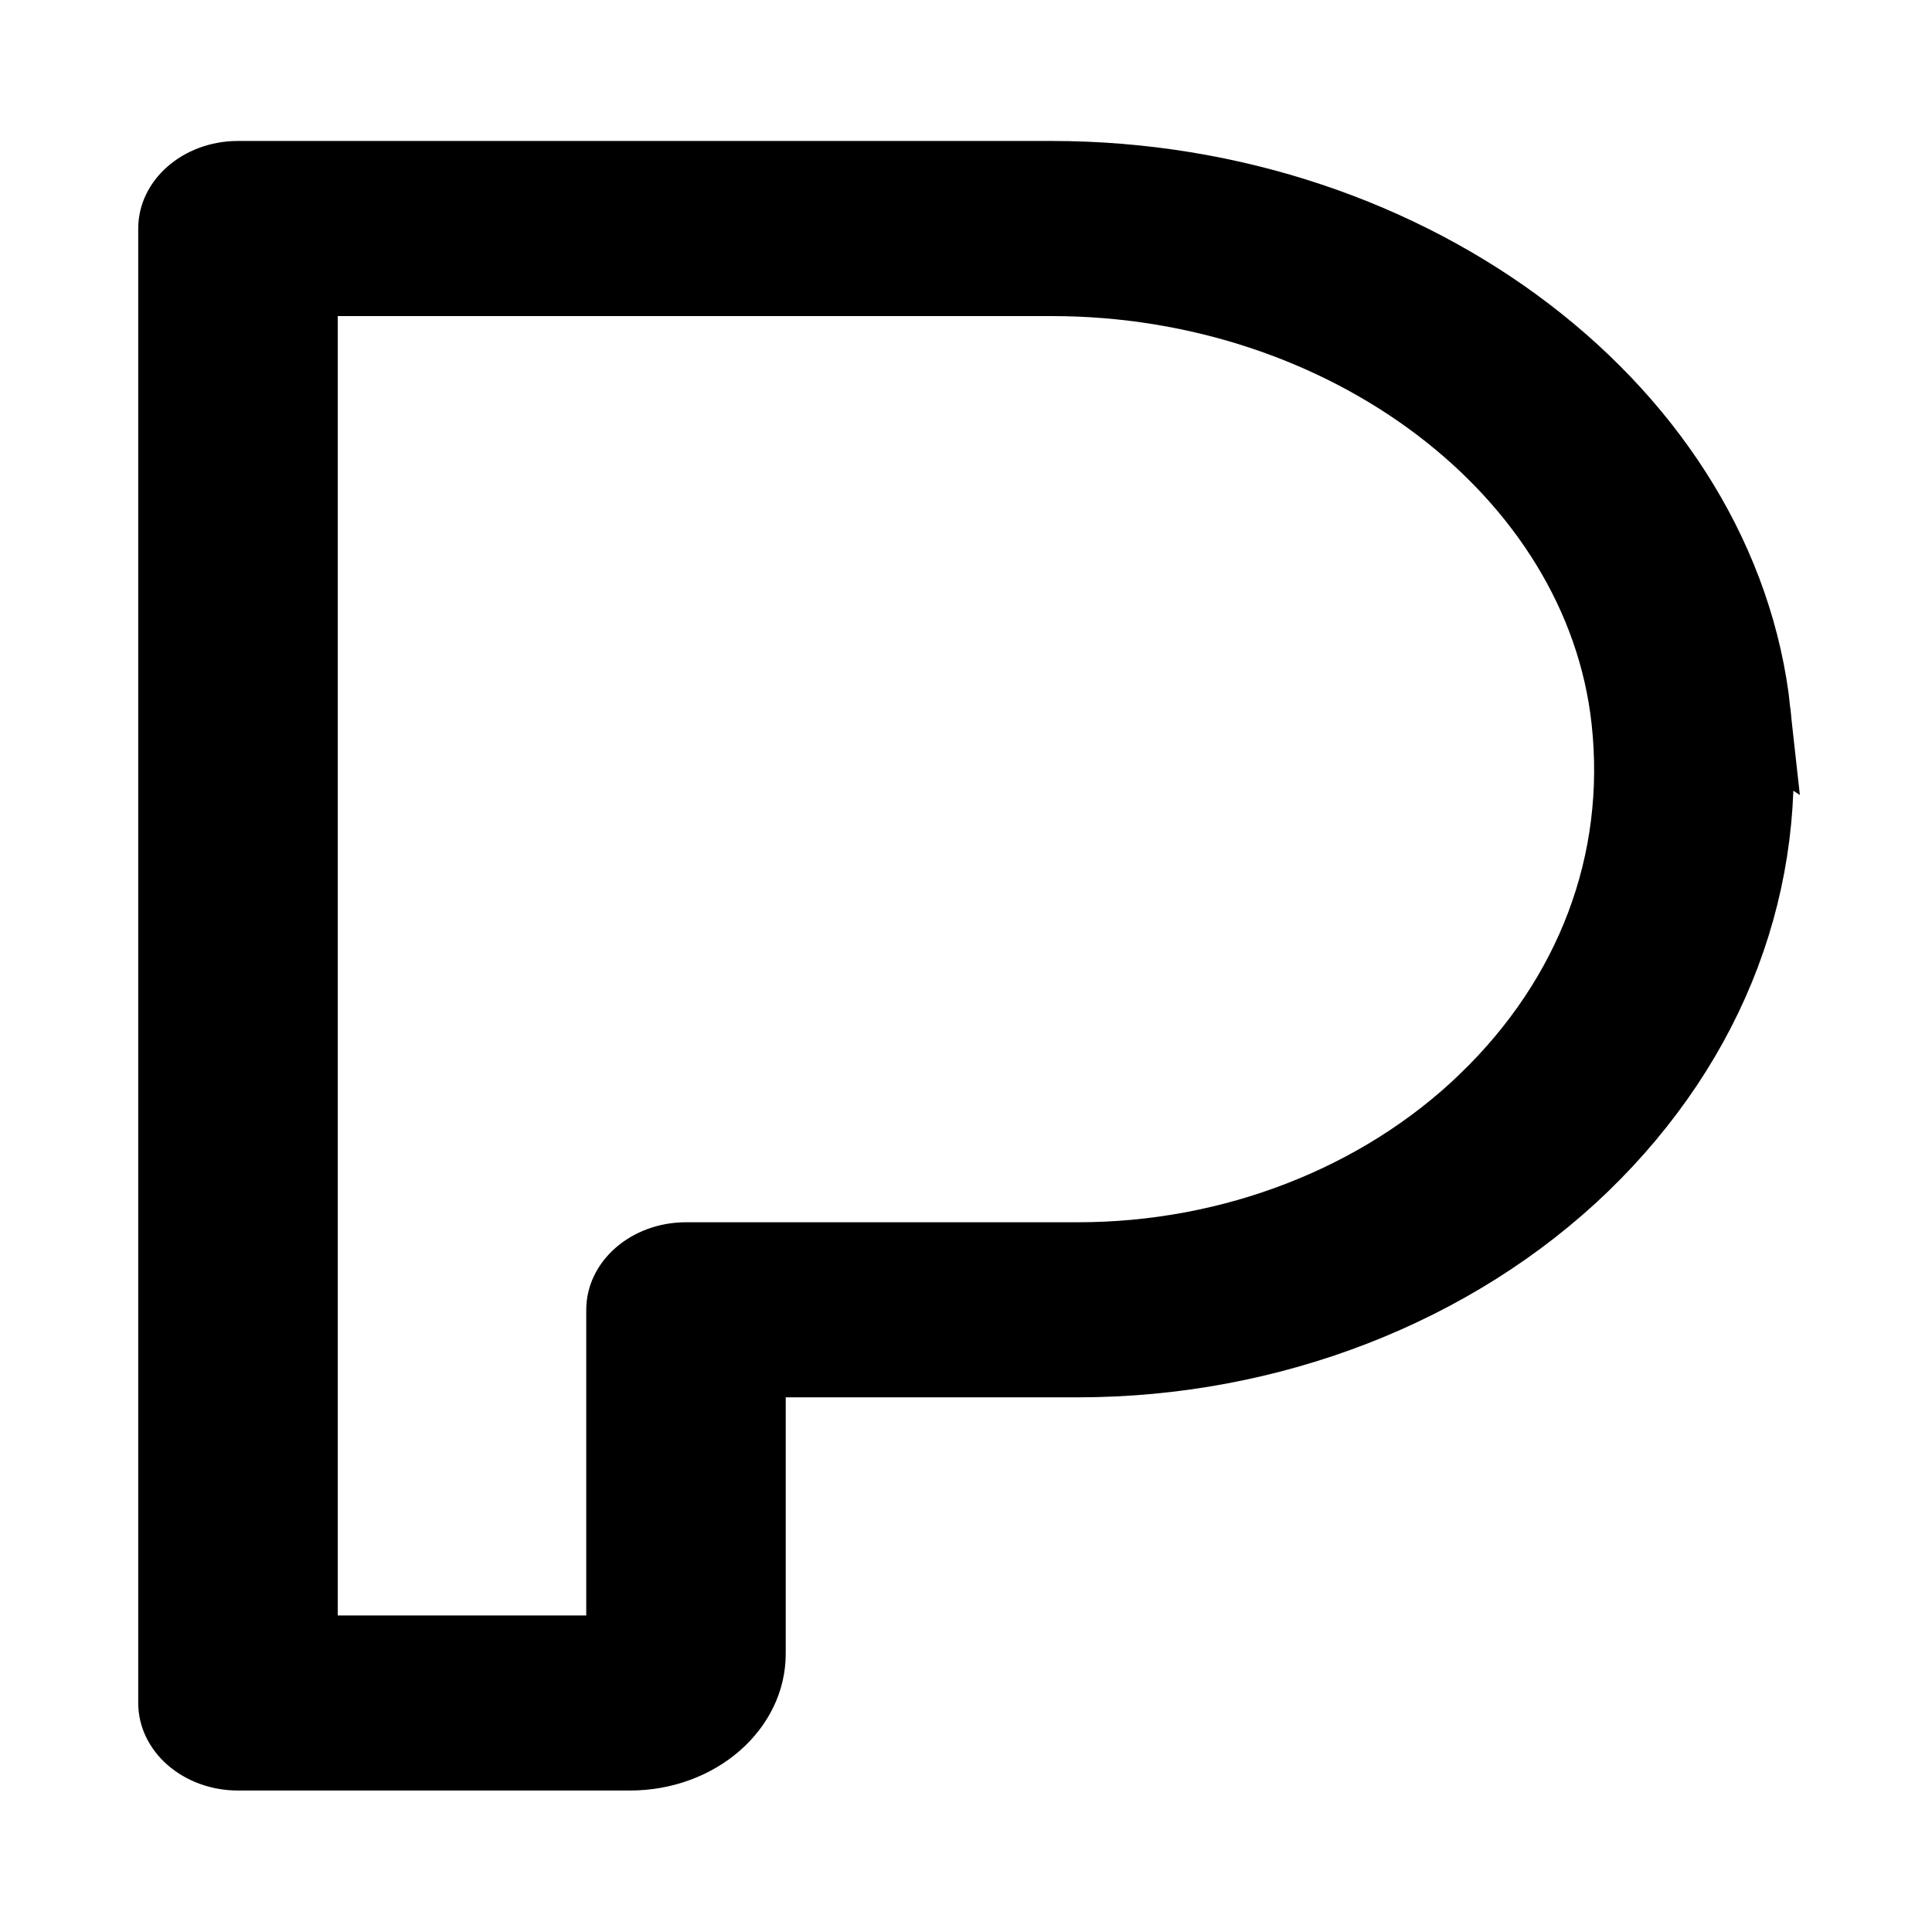
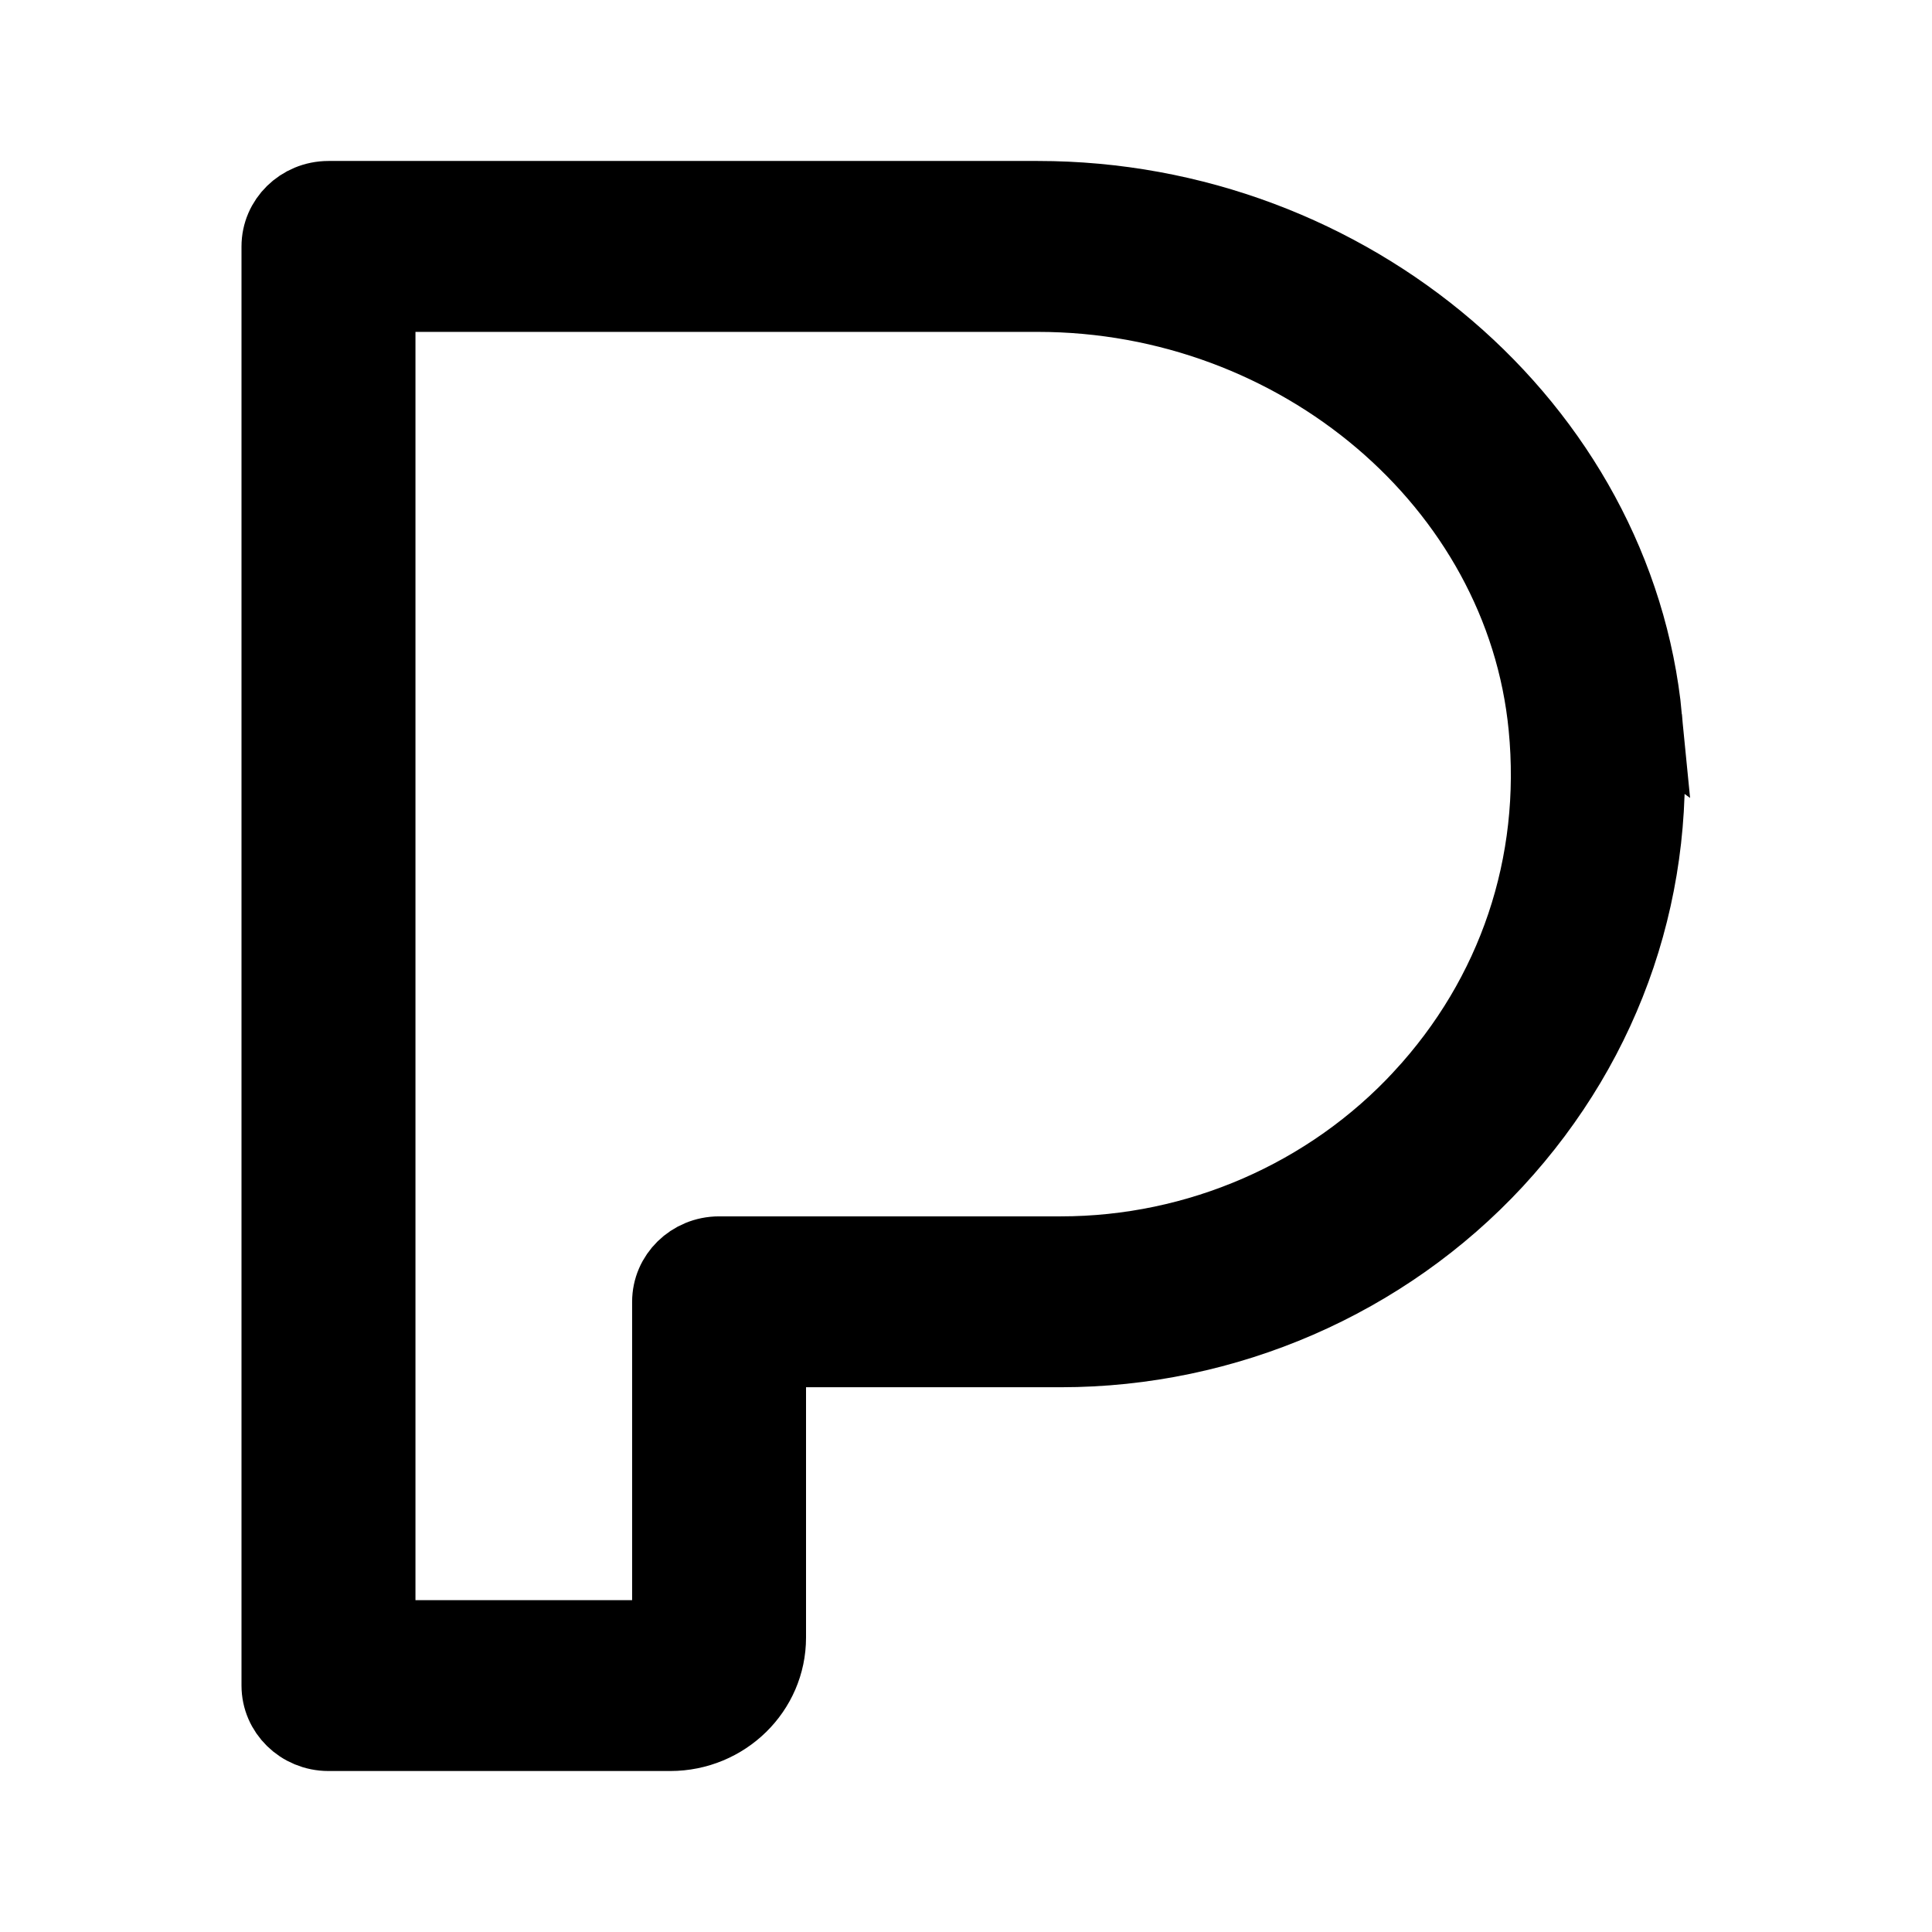
<svg xmlns="http://www.w3.org/2000/svg" width="24" height="24" version="1.1" viewBox="0 0 24 24" xml:space="preserve">
-   <g id="g6" transform="matrix(.043478 0 0 .038159 .86969 2.2281)">
+   <g id="g6" transform="matrix(.037907 0 0 .037245 2.2612 2.4652)">
    <path id="path2" d="m479.1 173.22c-9.248-97.152-96.544-173.22-198.66-173.22h-232.45c-8.832 0-16 7.168-16 16v480c0 8.832 7.168 16 16 16h112c17.632 0 32-14.336 32-32v-96h96c53.984 0 105.79-22.944 142.14-62.848 36.8-40.544 54.176-93.088 48.96-147.94zm-72.672 126.37c-30.272 33.312-73.44 52.416-118.43 52.416h-112c-8.832 0-16 7.168-16 16v112h-96v-448h216.45c85.792 0 159.07 63.36 166.75 144.22 4.384 45.792-10.08 89.6-40.768 123.36z" stroke="#000" fill="#000" stroke-width="25" />
  </g>
</svg>
